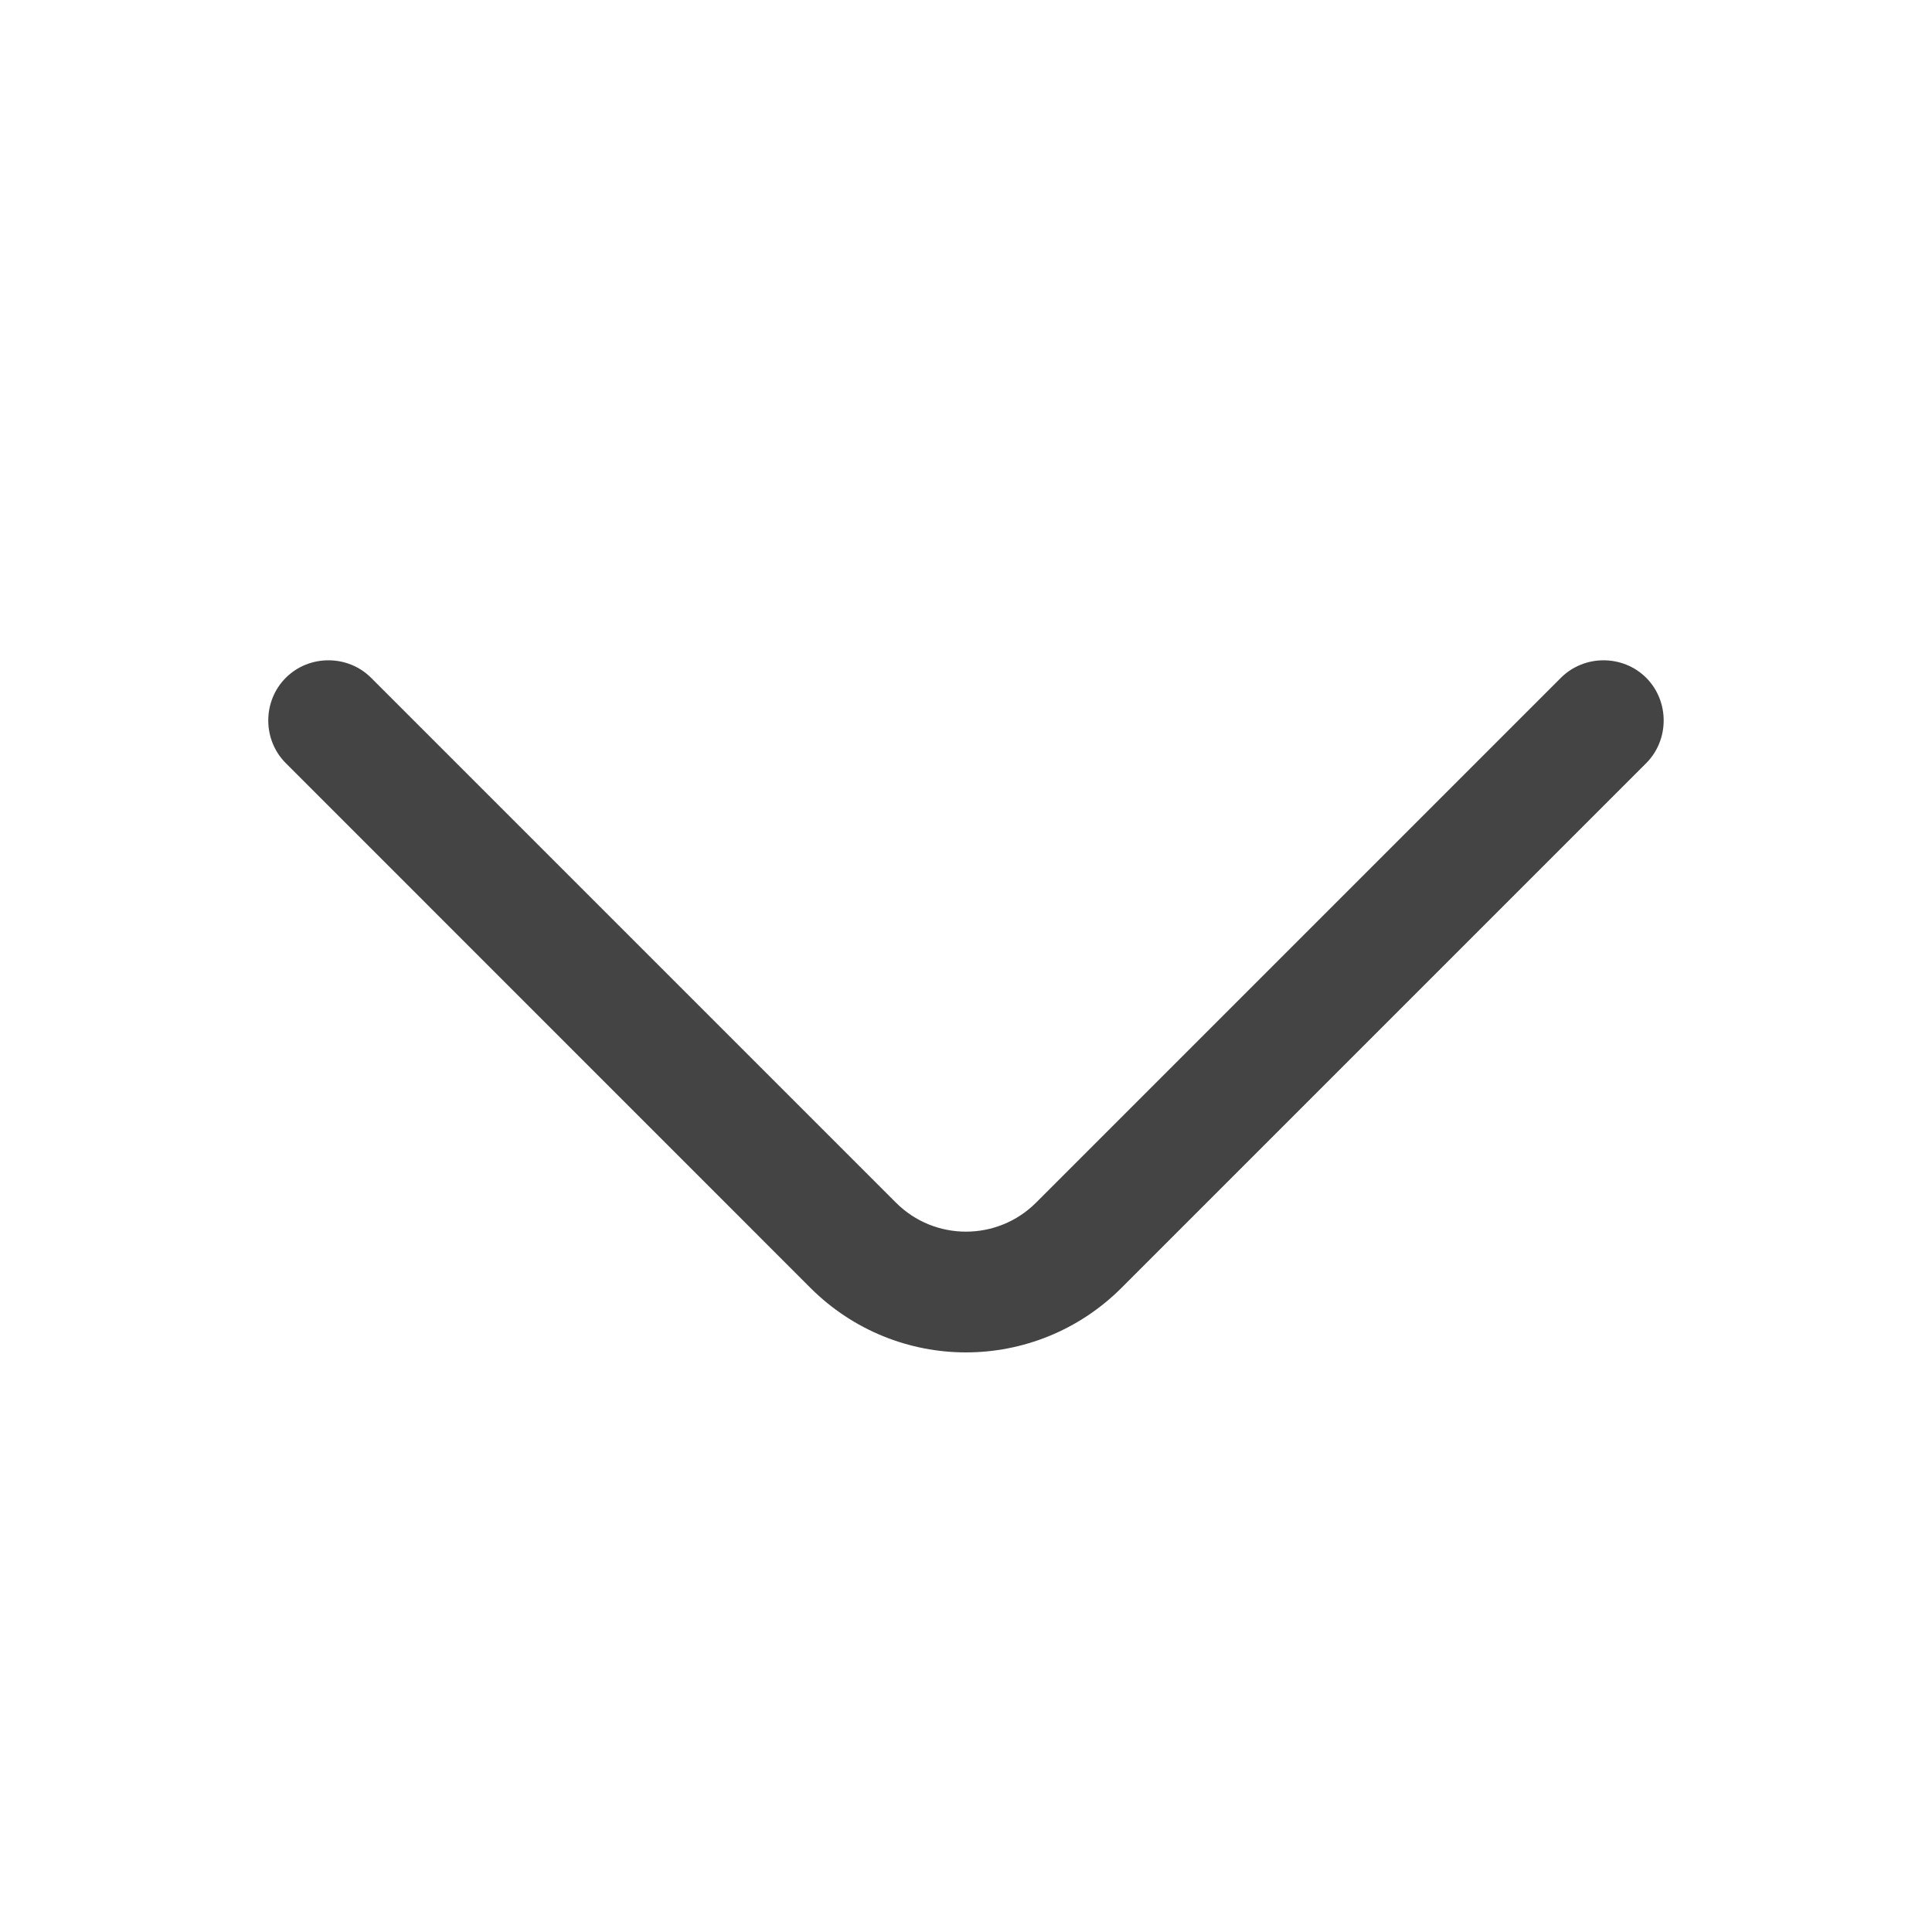
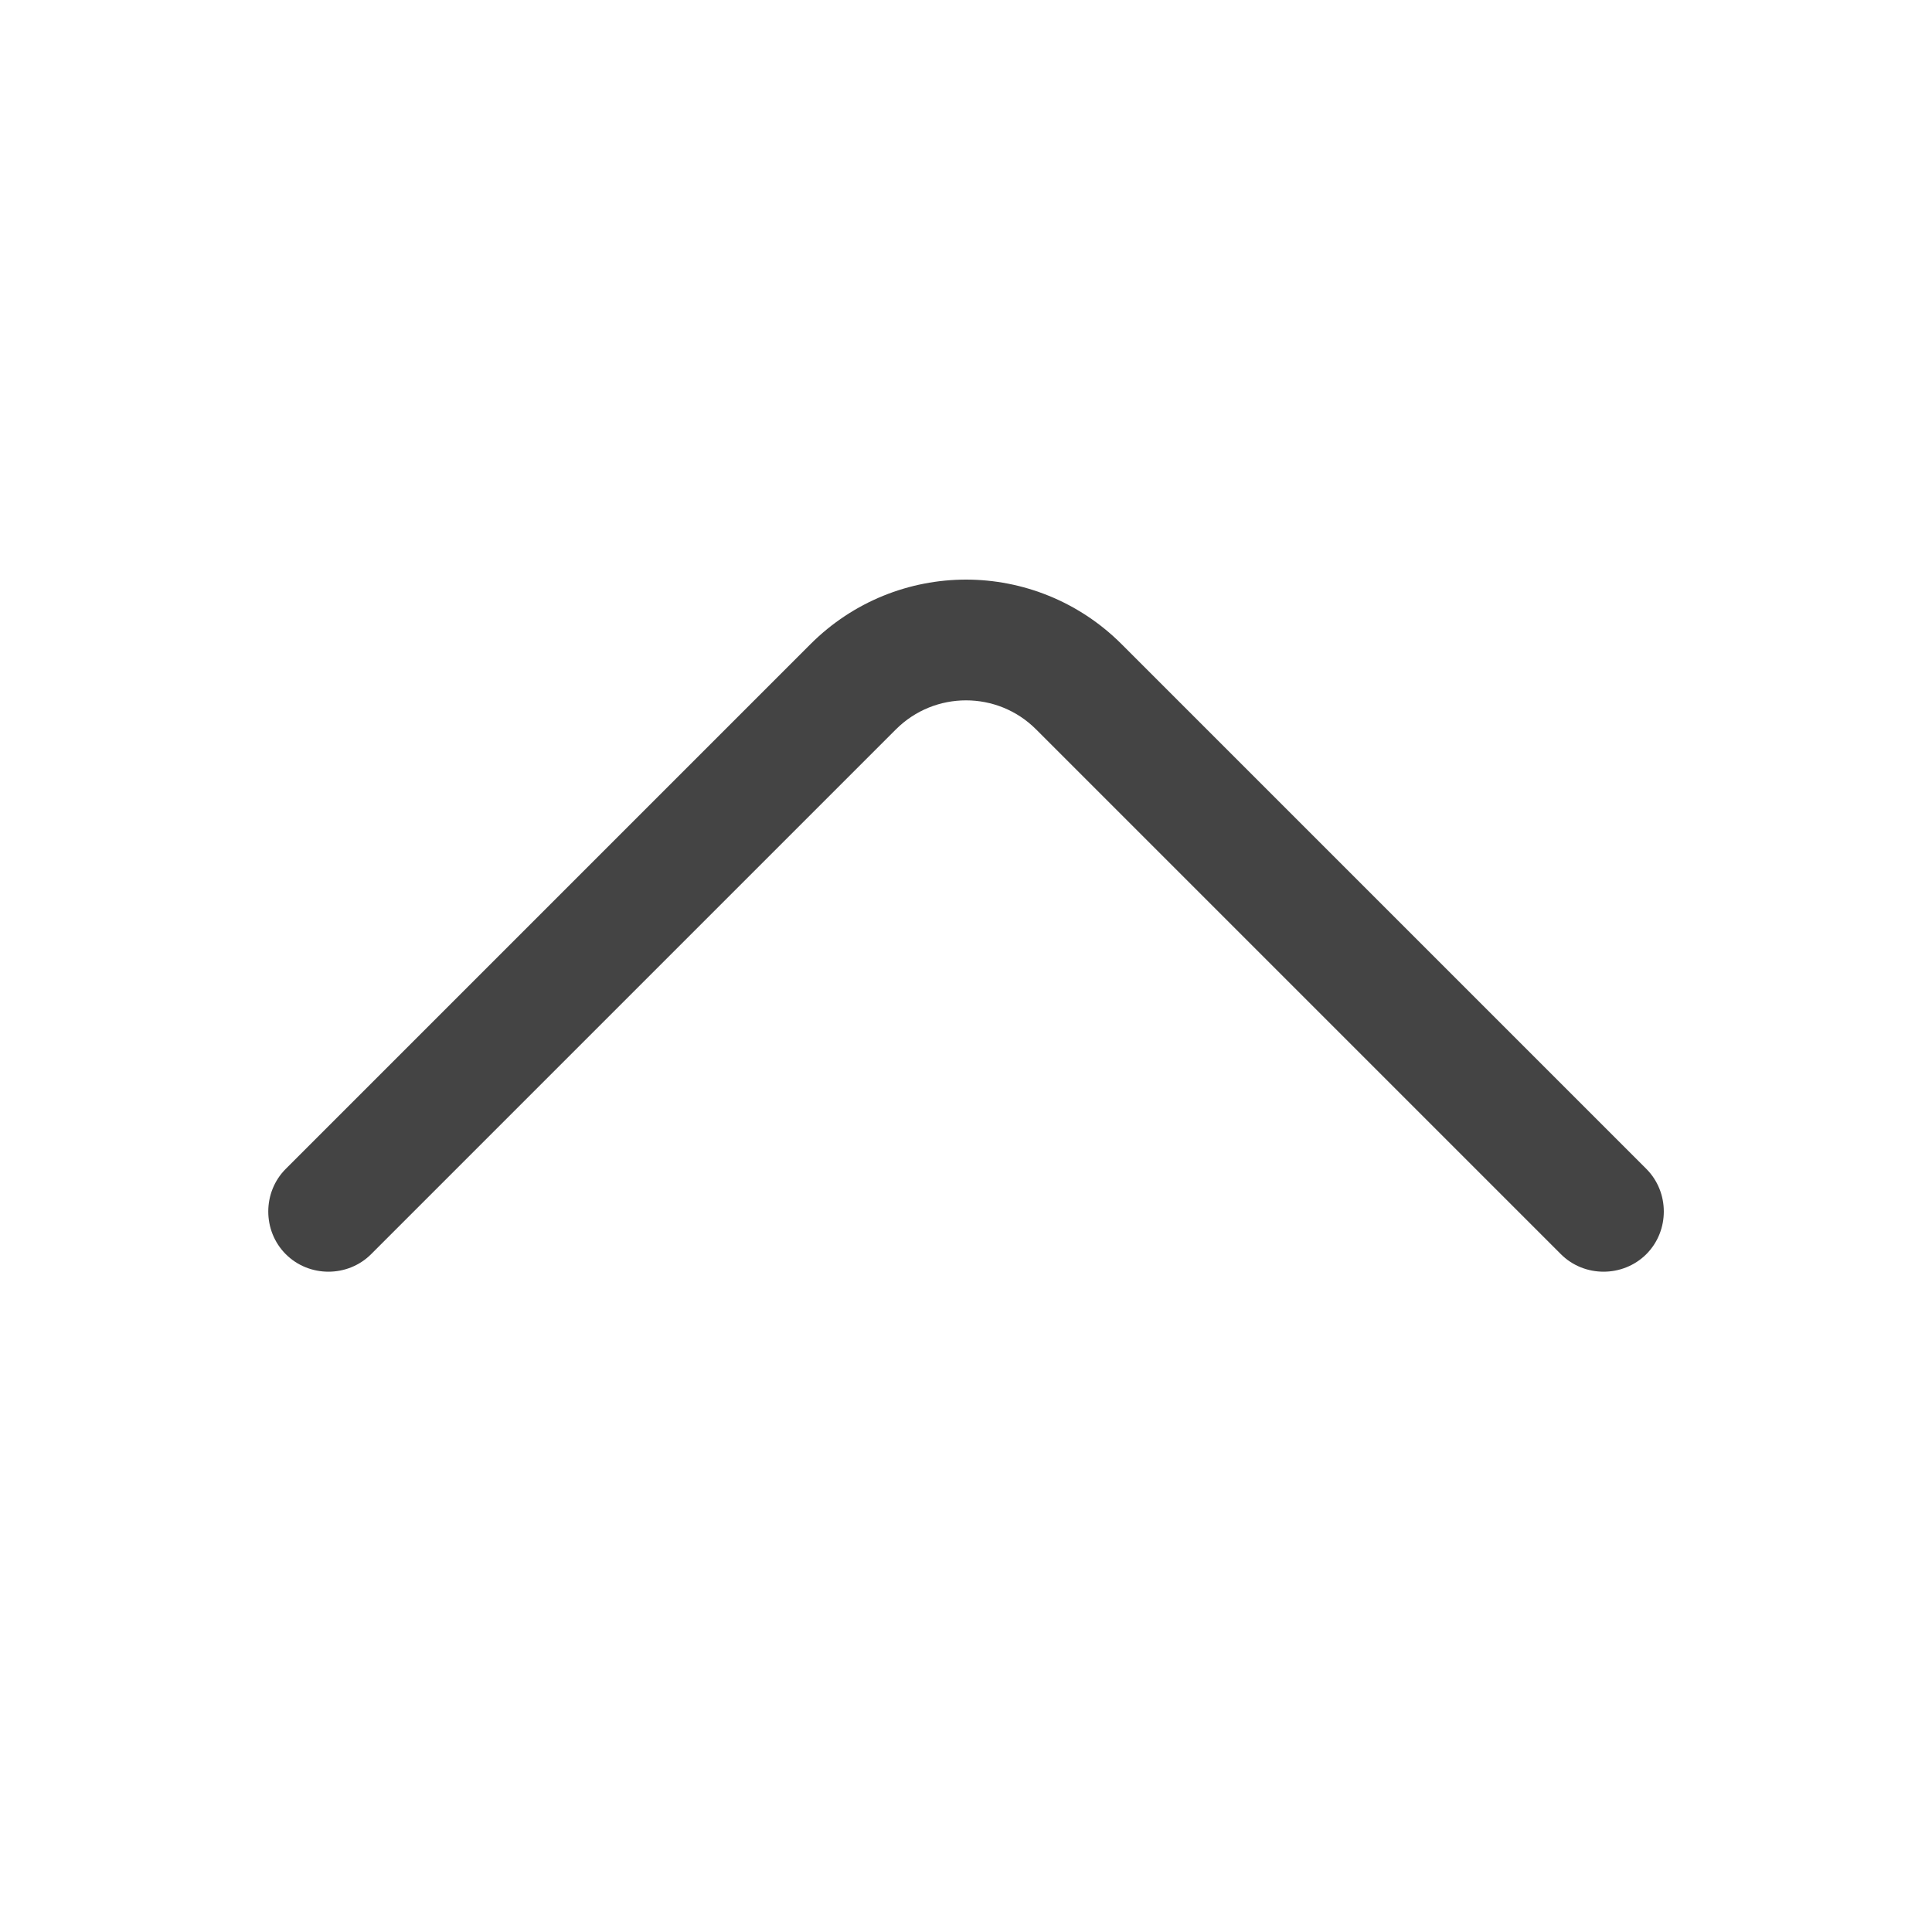
<svg xmlns="http://www.w3.org/2000/svg" width="24" height="24" viewBox="0 0 24 24" fill="none">
-   <path d="M11.999 16.8C11.3 16.8 10.6 16.53 10.069 16L3.55 9.48C3.26 9.19 3.26 8.71 3.55 8.42C3.84 8.13 4.32 8.13 4.61 8.42L11.13 14.94C11.61 15.42 12.389 15.42 12.87 14.94L19.39 8.42C19.68 8.13 20.16 8.13 20.45 8.42C20.739 8.71 20.739 9.19 20.45 9.48L13.93 16C13.399 16.53 12.7 16.8 11.999 16.8Z" fill="#444444" />
+   <path d="M12.001 7.2C12.7 7.2 13.4 7.47 13.931 8L20.451 14.52C20.741 14.81 20.741 15.29 20.451 15.58C20.16 15.87 19.68 15.87 19.39 15.58L12.87 9.06C12.39 8.58 11.611 8.58 11.13 9.06L4.61 15.58C4.32 15.87 3.84 15.87 3.55 15.58C3.26 15.29 3.26 14.81 3.55 14.52L10.07 8C10.601 7.47 11.3 7.2 12.001 7.2Z" fill="#444444" />
</svg>
